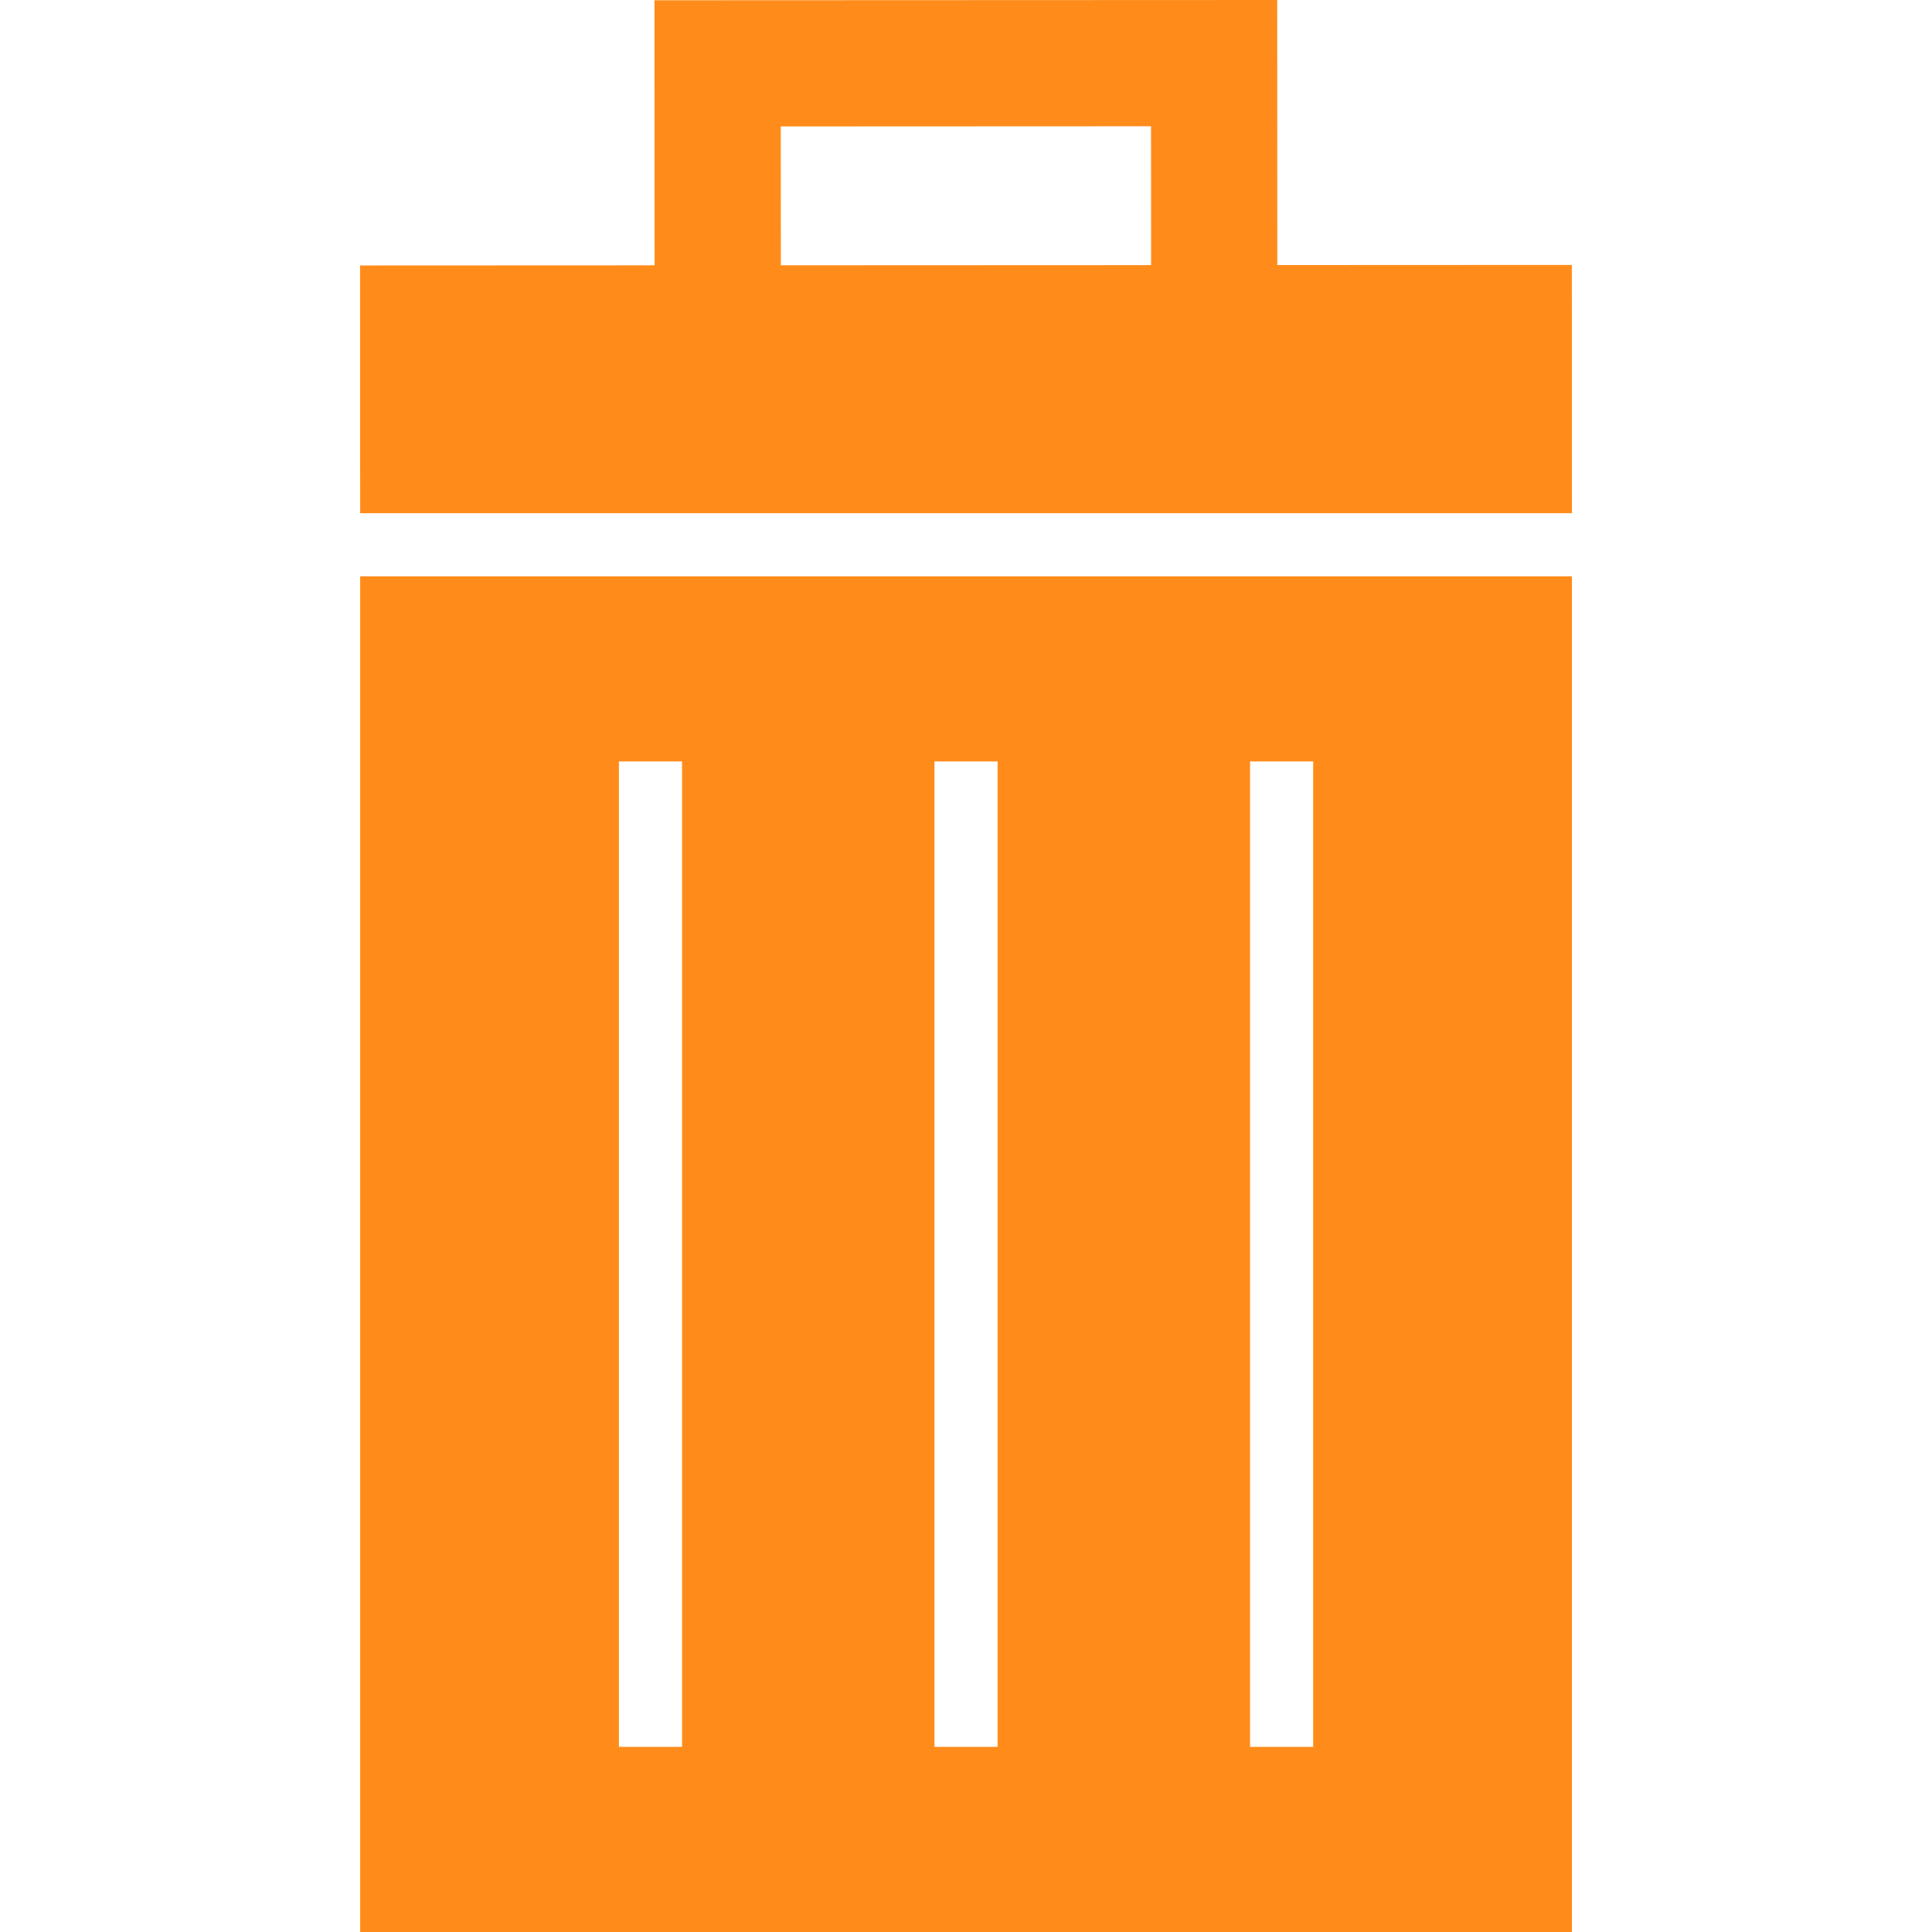
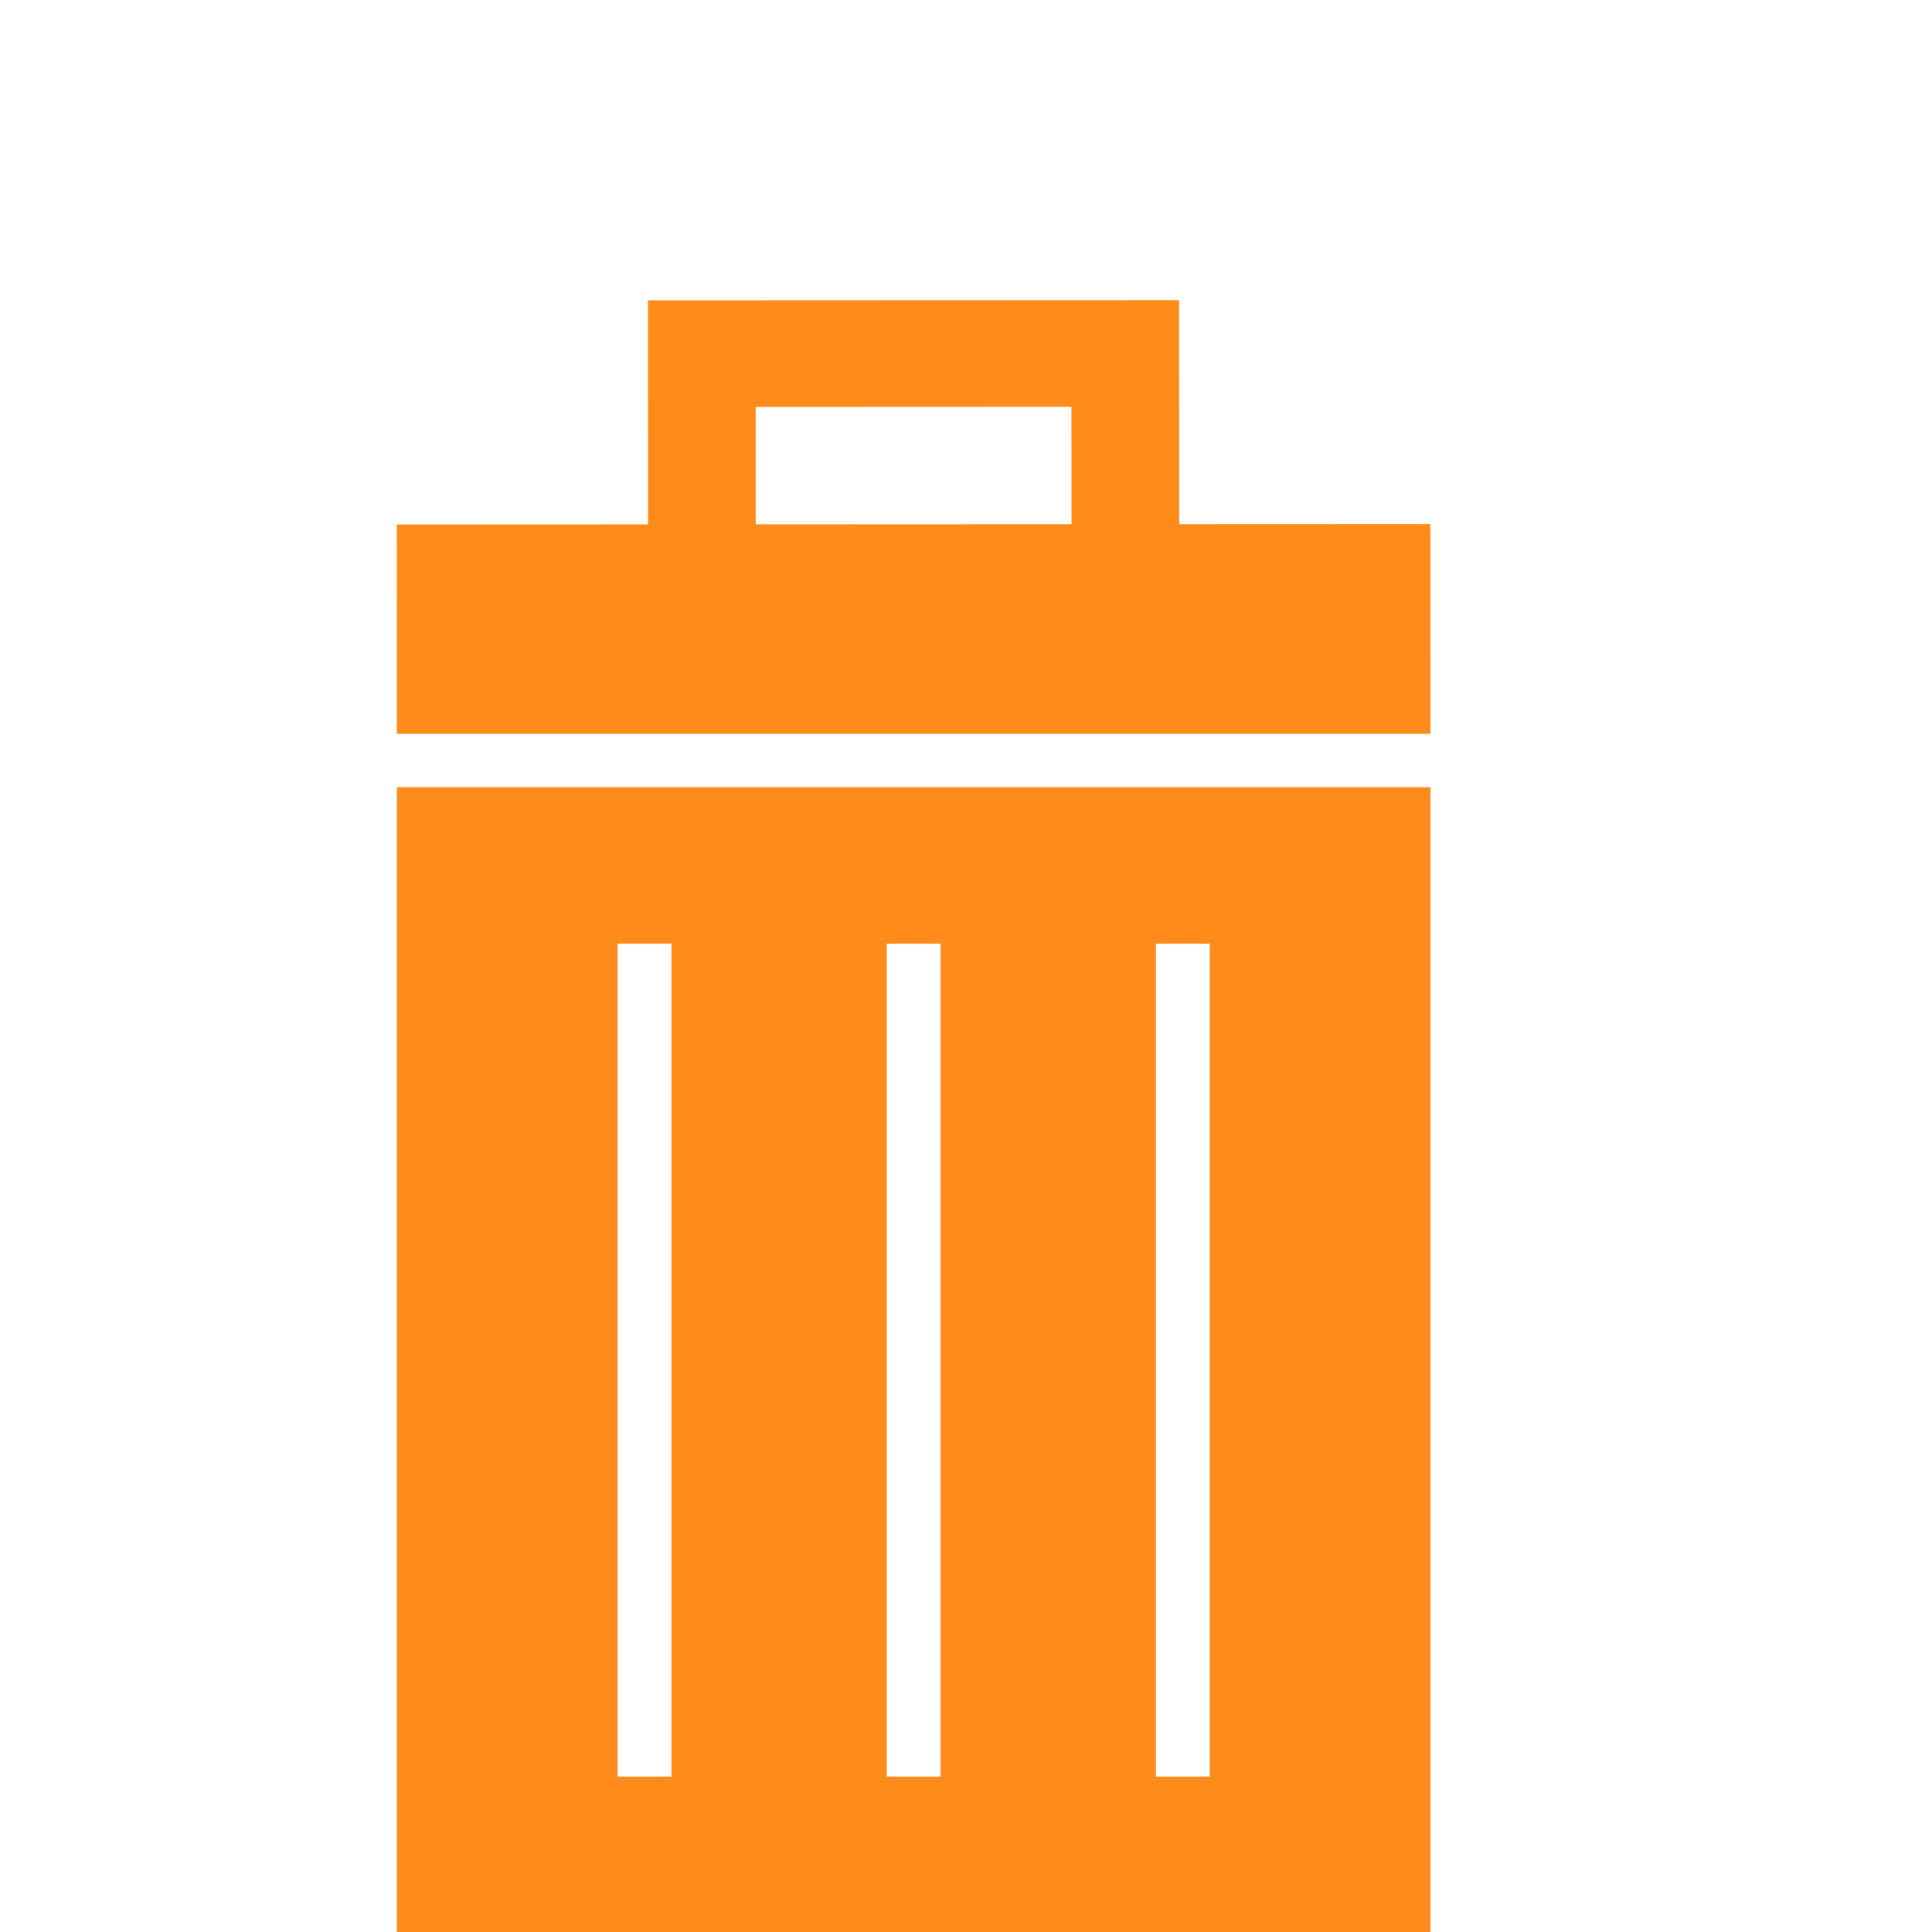
- <svg xmlns="http://www.w3.org/2000/svg" version="1.1" id="Capa_1" x="0px" y="0px" width="490.646px" height="490.646px" viewBox="0 0 490.646 490.646" style="enable-background:new 0 0 490.646 490.646;" fill="#ff8c1a" xml:space="preserve">
-   <g>
+ <svg xmlns="http://www.w3.org/2000/svg" version="1.1" id="Capa_1" x="0px" y="0px" width="555.377px" height="555.378px" viewBox="0 0 555.377 555.378" style="enable-background:new 0 0 555.377 555.378;" fill="#ff8c1a">
+   <g />
+   <g />
+   <g />
+   <g />
+   <g />
+   <g />
+   <g />
+   <g />
+   <g />
+   <g />
+   <g />
+   <g />
+   <g />
+   <g />
+   <g />
+   <g transform="matrix(0.965502, 0, 0, 0.956721, 25.78014, 86.27033)" style="">
    <g>
-       <path d="M399.179,67.285l-74.794,0.033L324.356,0L166.214,0.066l0.029,67.318l-74.802,0.033l0.025,62.914h307.739L399.179,67.285z     M198.28,32.11l94.03-0.041l0.017,35.262l-94.03,0.041L198.28,32.11z" />
-       <path d="M91.465,490.646h307.739V146.359H91.465V490.646z M317.461,193.372h16.028v250.259h-16.028V193.372L317.461,193.372z     M237.321,193.372h16.028v250.259h-16.028V193.372L237.321,193.372z M157.18,193.372h16.028v250.259H157.18V193.372z" />
+       <path d="M399.179,67.285l-74.794,0.033L324.356,0L166.214,0.066l0.029,67.318l-74.802,0.033l0.025,62.914h307.739L399.179,67.285z M198.28,32.11l94.03-0.041l0.017,35.262l-94.03,0.041L198.28,32.11z" />
+       <path d="M91.465,490.646h307.739V146.359H91.465V490.646z M317.461,193.372h16.028v250.259h-16.028V193.372L317.461,193.372z M237.321,193.372h16.028v250.259h-16.028V193.372L237.321,193.372z M157.18,193.372h16.028v250.259H157.18V193.372z" />
    </g>
  </g>
-   <g>
- </g>
-   <g>
- </g>
-   <g>
- </g>
-   <g>
- </g>
-   <g>
- </g>
-   <g>
- </g>
-   <g>
- </g>
-   <g>
- </g>
-   <g>
- </g>
-   <g>
- </g>
-   <g>
- </g>
-   <g>
- </g>
-   <g>
- </g>
-   <g>
- </g>
-   <g>
- </g>
+   <g transform="matrix(1, 0, 0, 1, 93.62091, 16.84808)" />
+   <g transform="matrix(1, 0, 0, 1, 93.62091, 16.84808)" />
+   <g transform="matrix(1, 0, 0, 1, 93.62091, 16.84808)" />
+   <g transform="matrix(1, 0, 0, 1, 93.62091, 16.84808)" />
+   <g transform="matrix(1, 0, 0, 1, 93.62091, 16.84808)" />
+   <g transform="matrix(1, 0, 0, 1, 93.62091, 16.84808)" />
+   <g transform="matrix(1, 0, 0, 1, 93.62091, 16.84808)" />
+   <g transform="matrix(1, 0, 0, 1, 93.62091, 16.84808)" />
+   <g transform="matrix(1, 0, 0, 1, 93.62091, 16.84808)" />
+   <g transform="matrix(1, 0, 0, 1, 93.62091, 16.84808)" />
+   <g transform="matrix(1, 0, 0, 1, 93.62091, 16.84808)" />
+   <g transform="matrix(1, 0, 0, 1, 93.62091, 16.84808)" />
+   <g transform="matrix(1, 0, 0, 1, 93.62091, 16.84808)" />
+   <g transform="matrix(1, 0, 0, 1, 93.62091, 16.84808)" />
+   <g transform="matrix(1, 0, 0, 1, 93.62091, 16.84808)" />
</svg>
